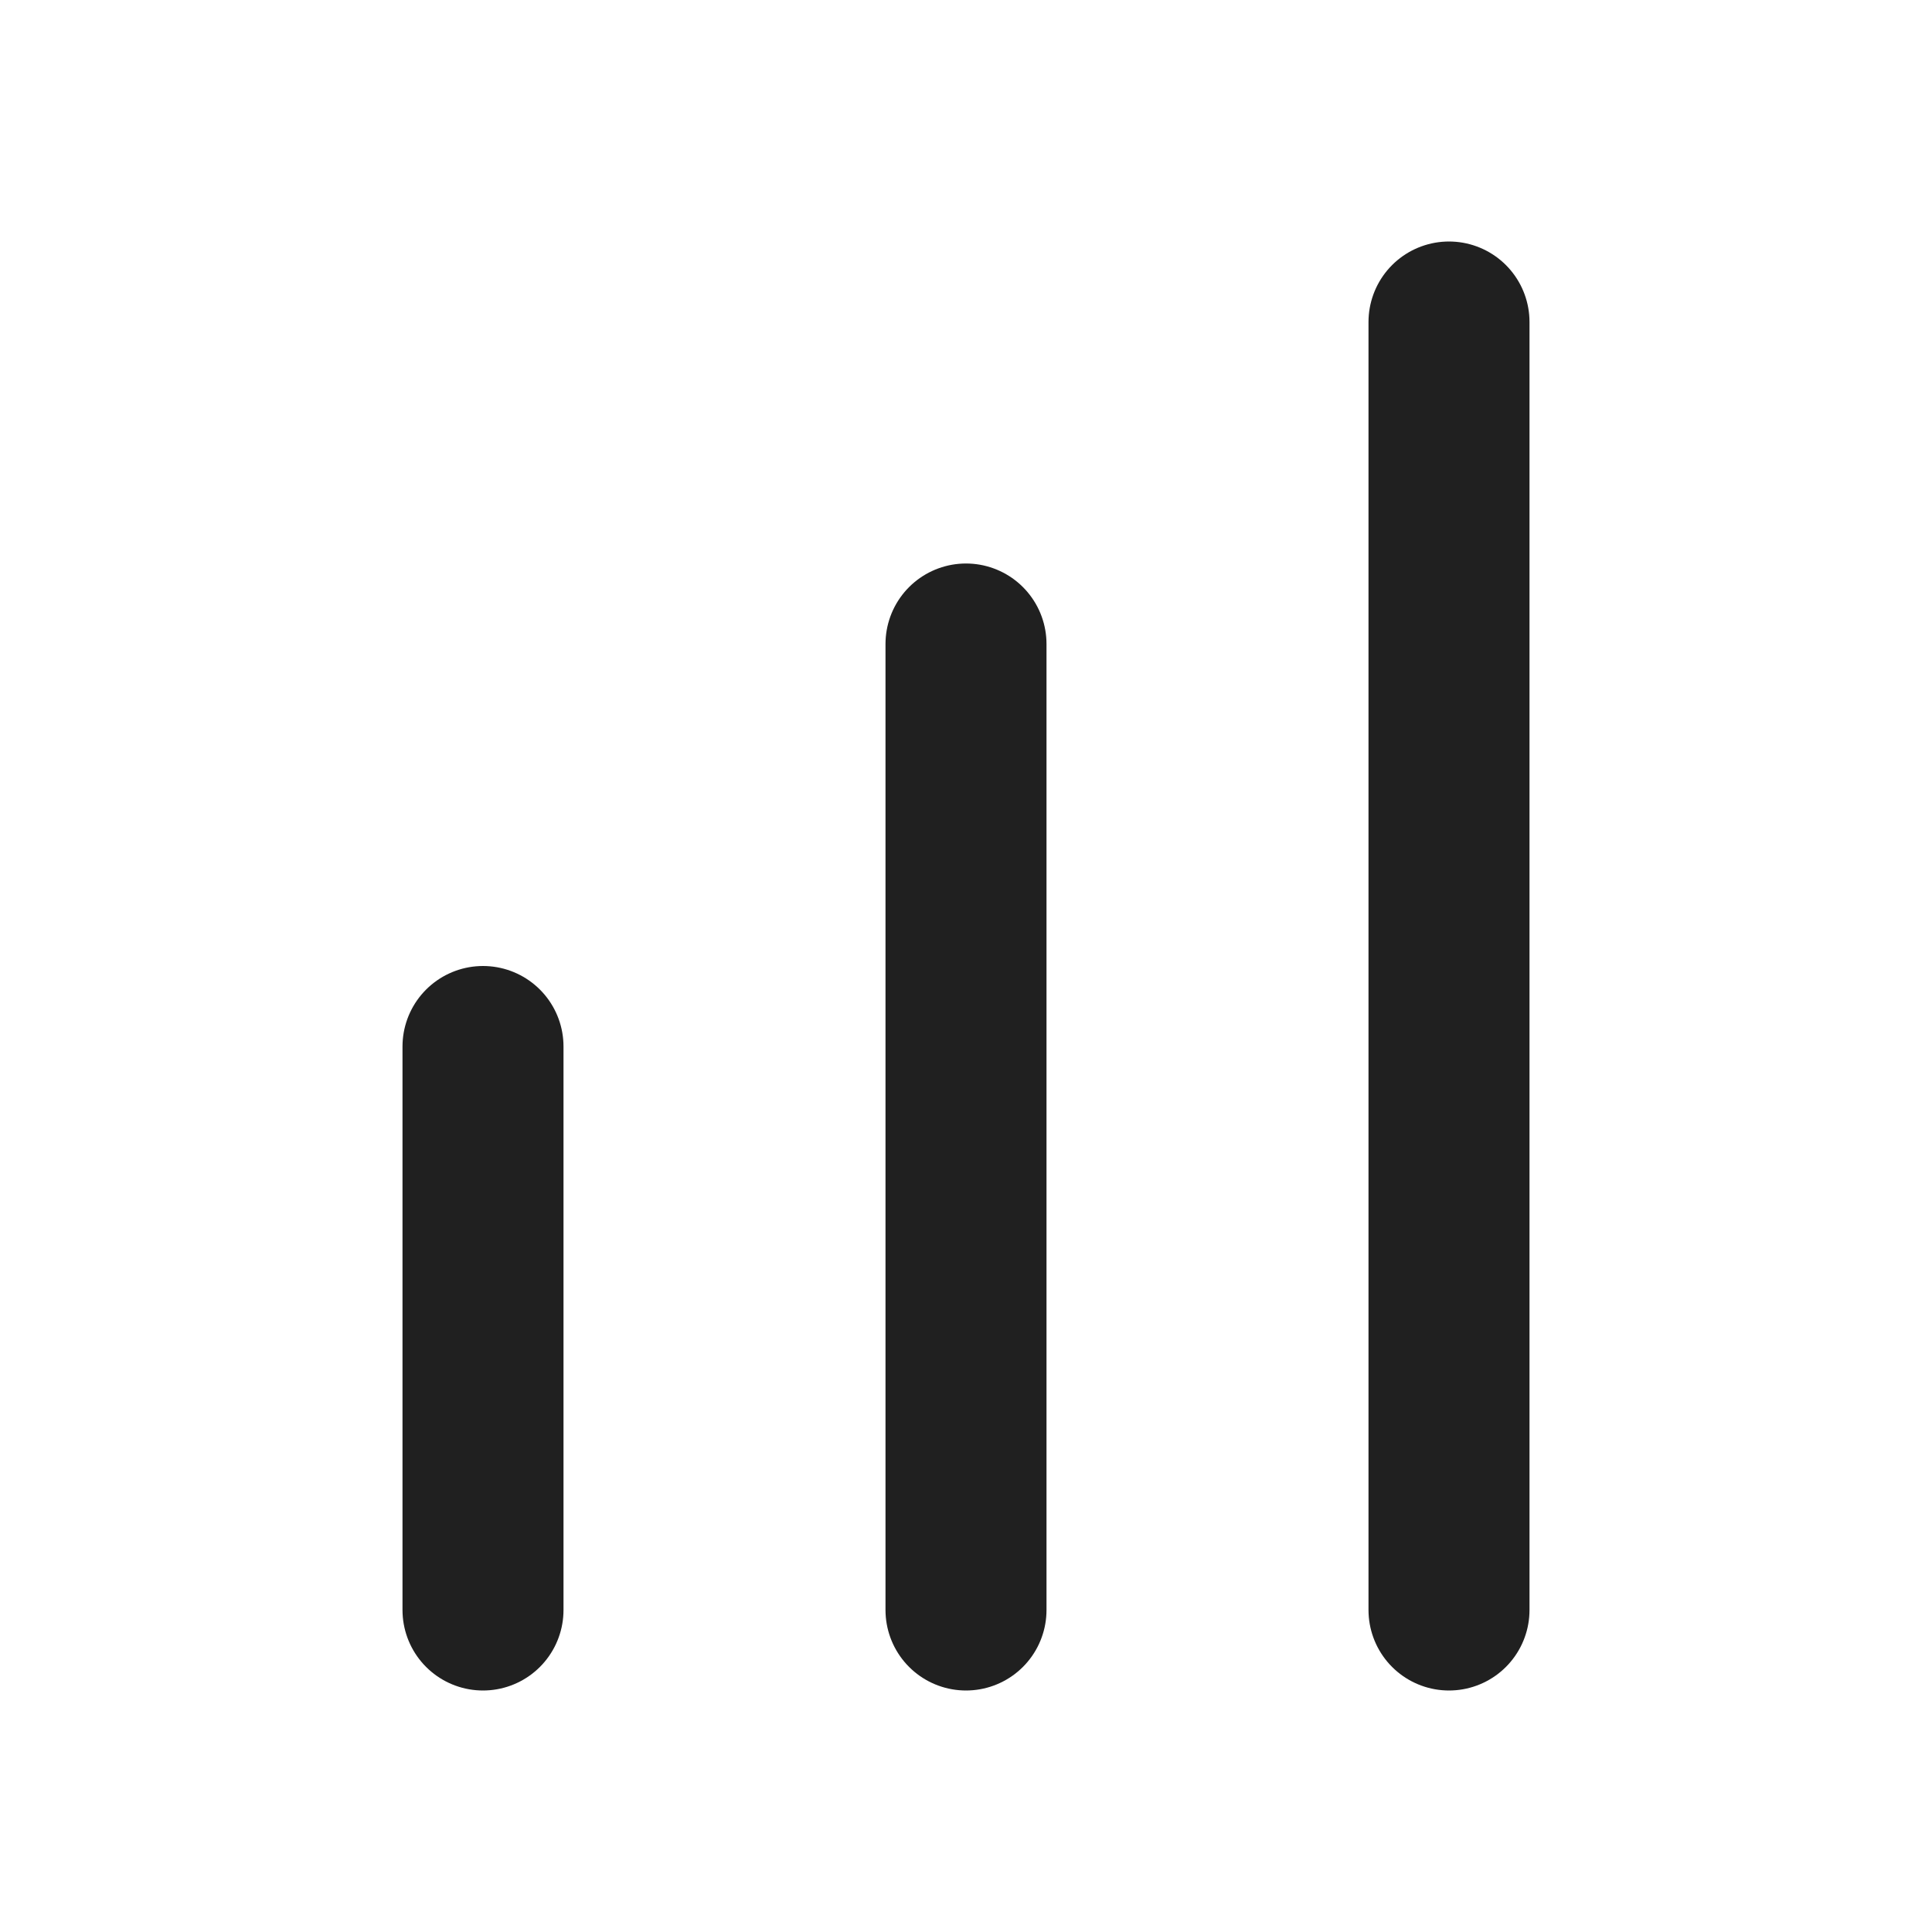
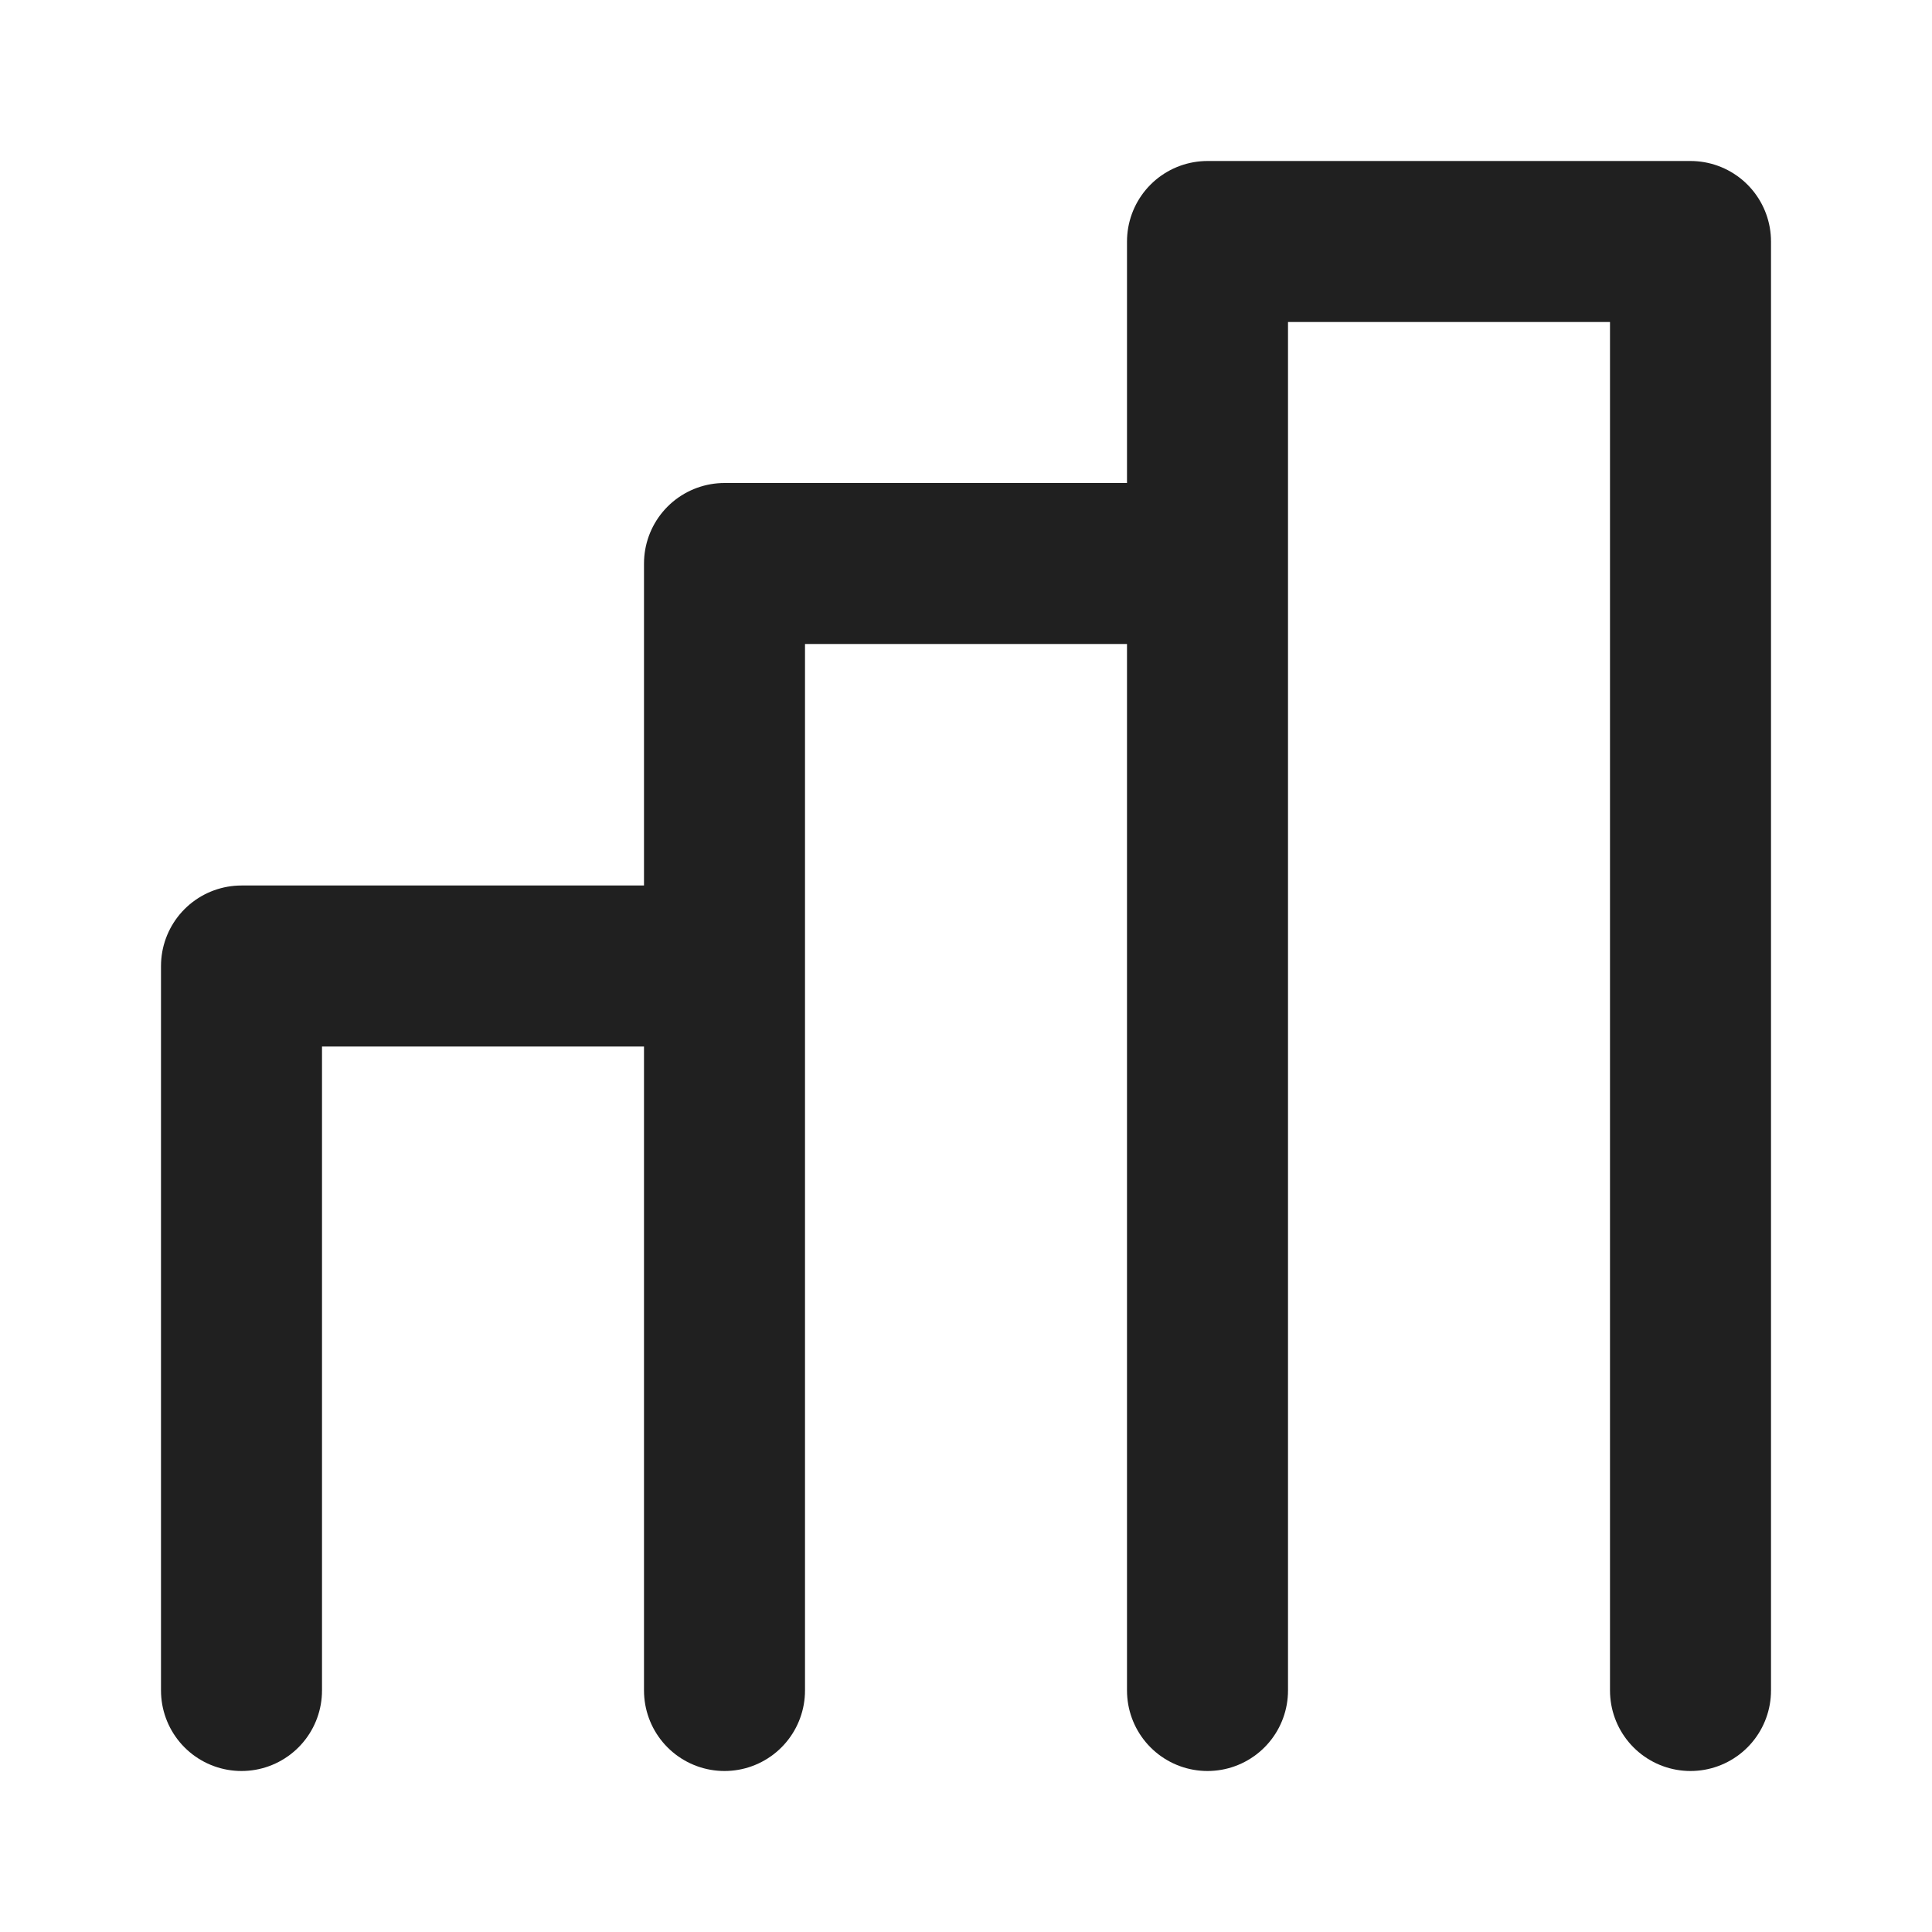
<svg xmlns="http://www.w3.org/2000/svg" width="24" height="24" viewBox="0 0 24 24" fill="none">
-   <path d="M6 20V13" stroke="#202020" stroke-width="2" stroke-linecap="round" />
-   <path d="M12 20V8" stroke="#202020" stroke-width="2" stroke-linecap="round" />
-   <path d="M18 20V4" stroke="#202020" stroke-width="2" stroke-linecap="round" />
+   <path d="M3 21V12H9V7H15V3H21V21M9 12V21M15 7V21" stroke="#202020" stroke-width="2" stroke-linecap="round" stroke-linejoin="round" />
</svg>
